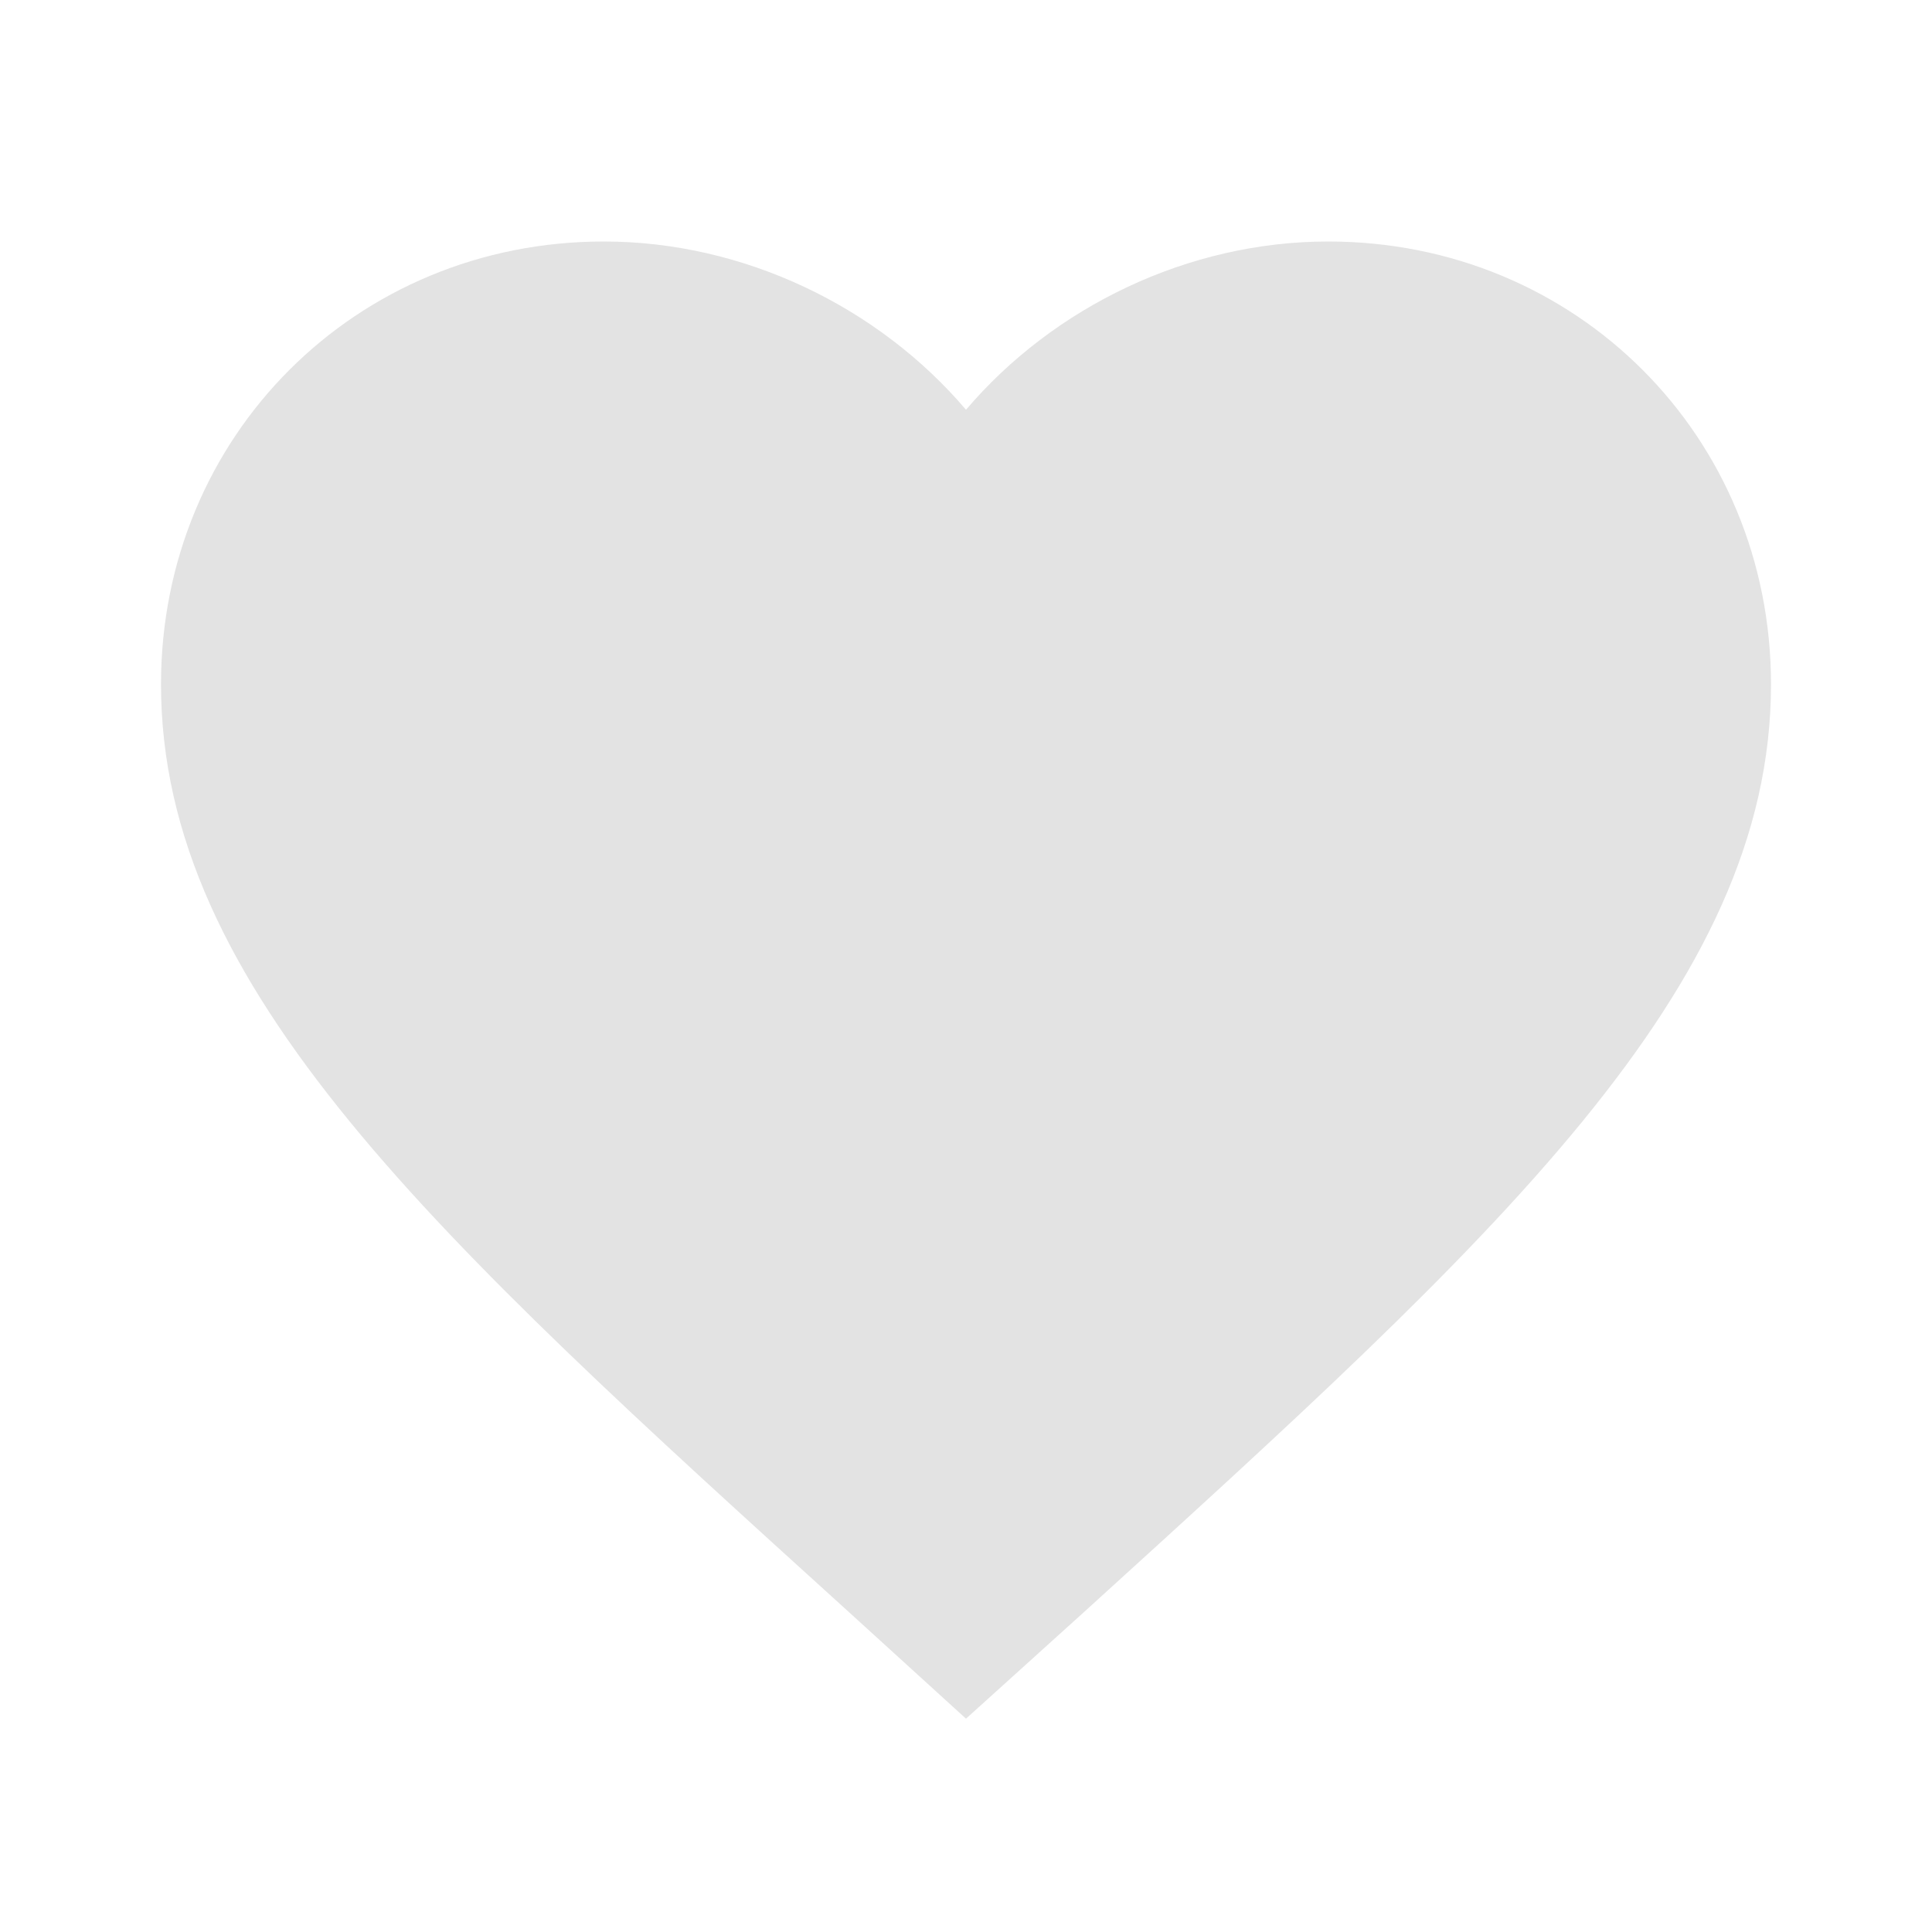
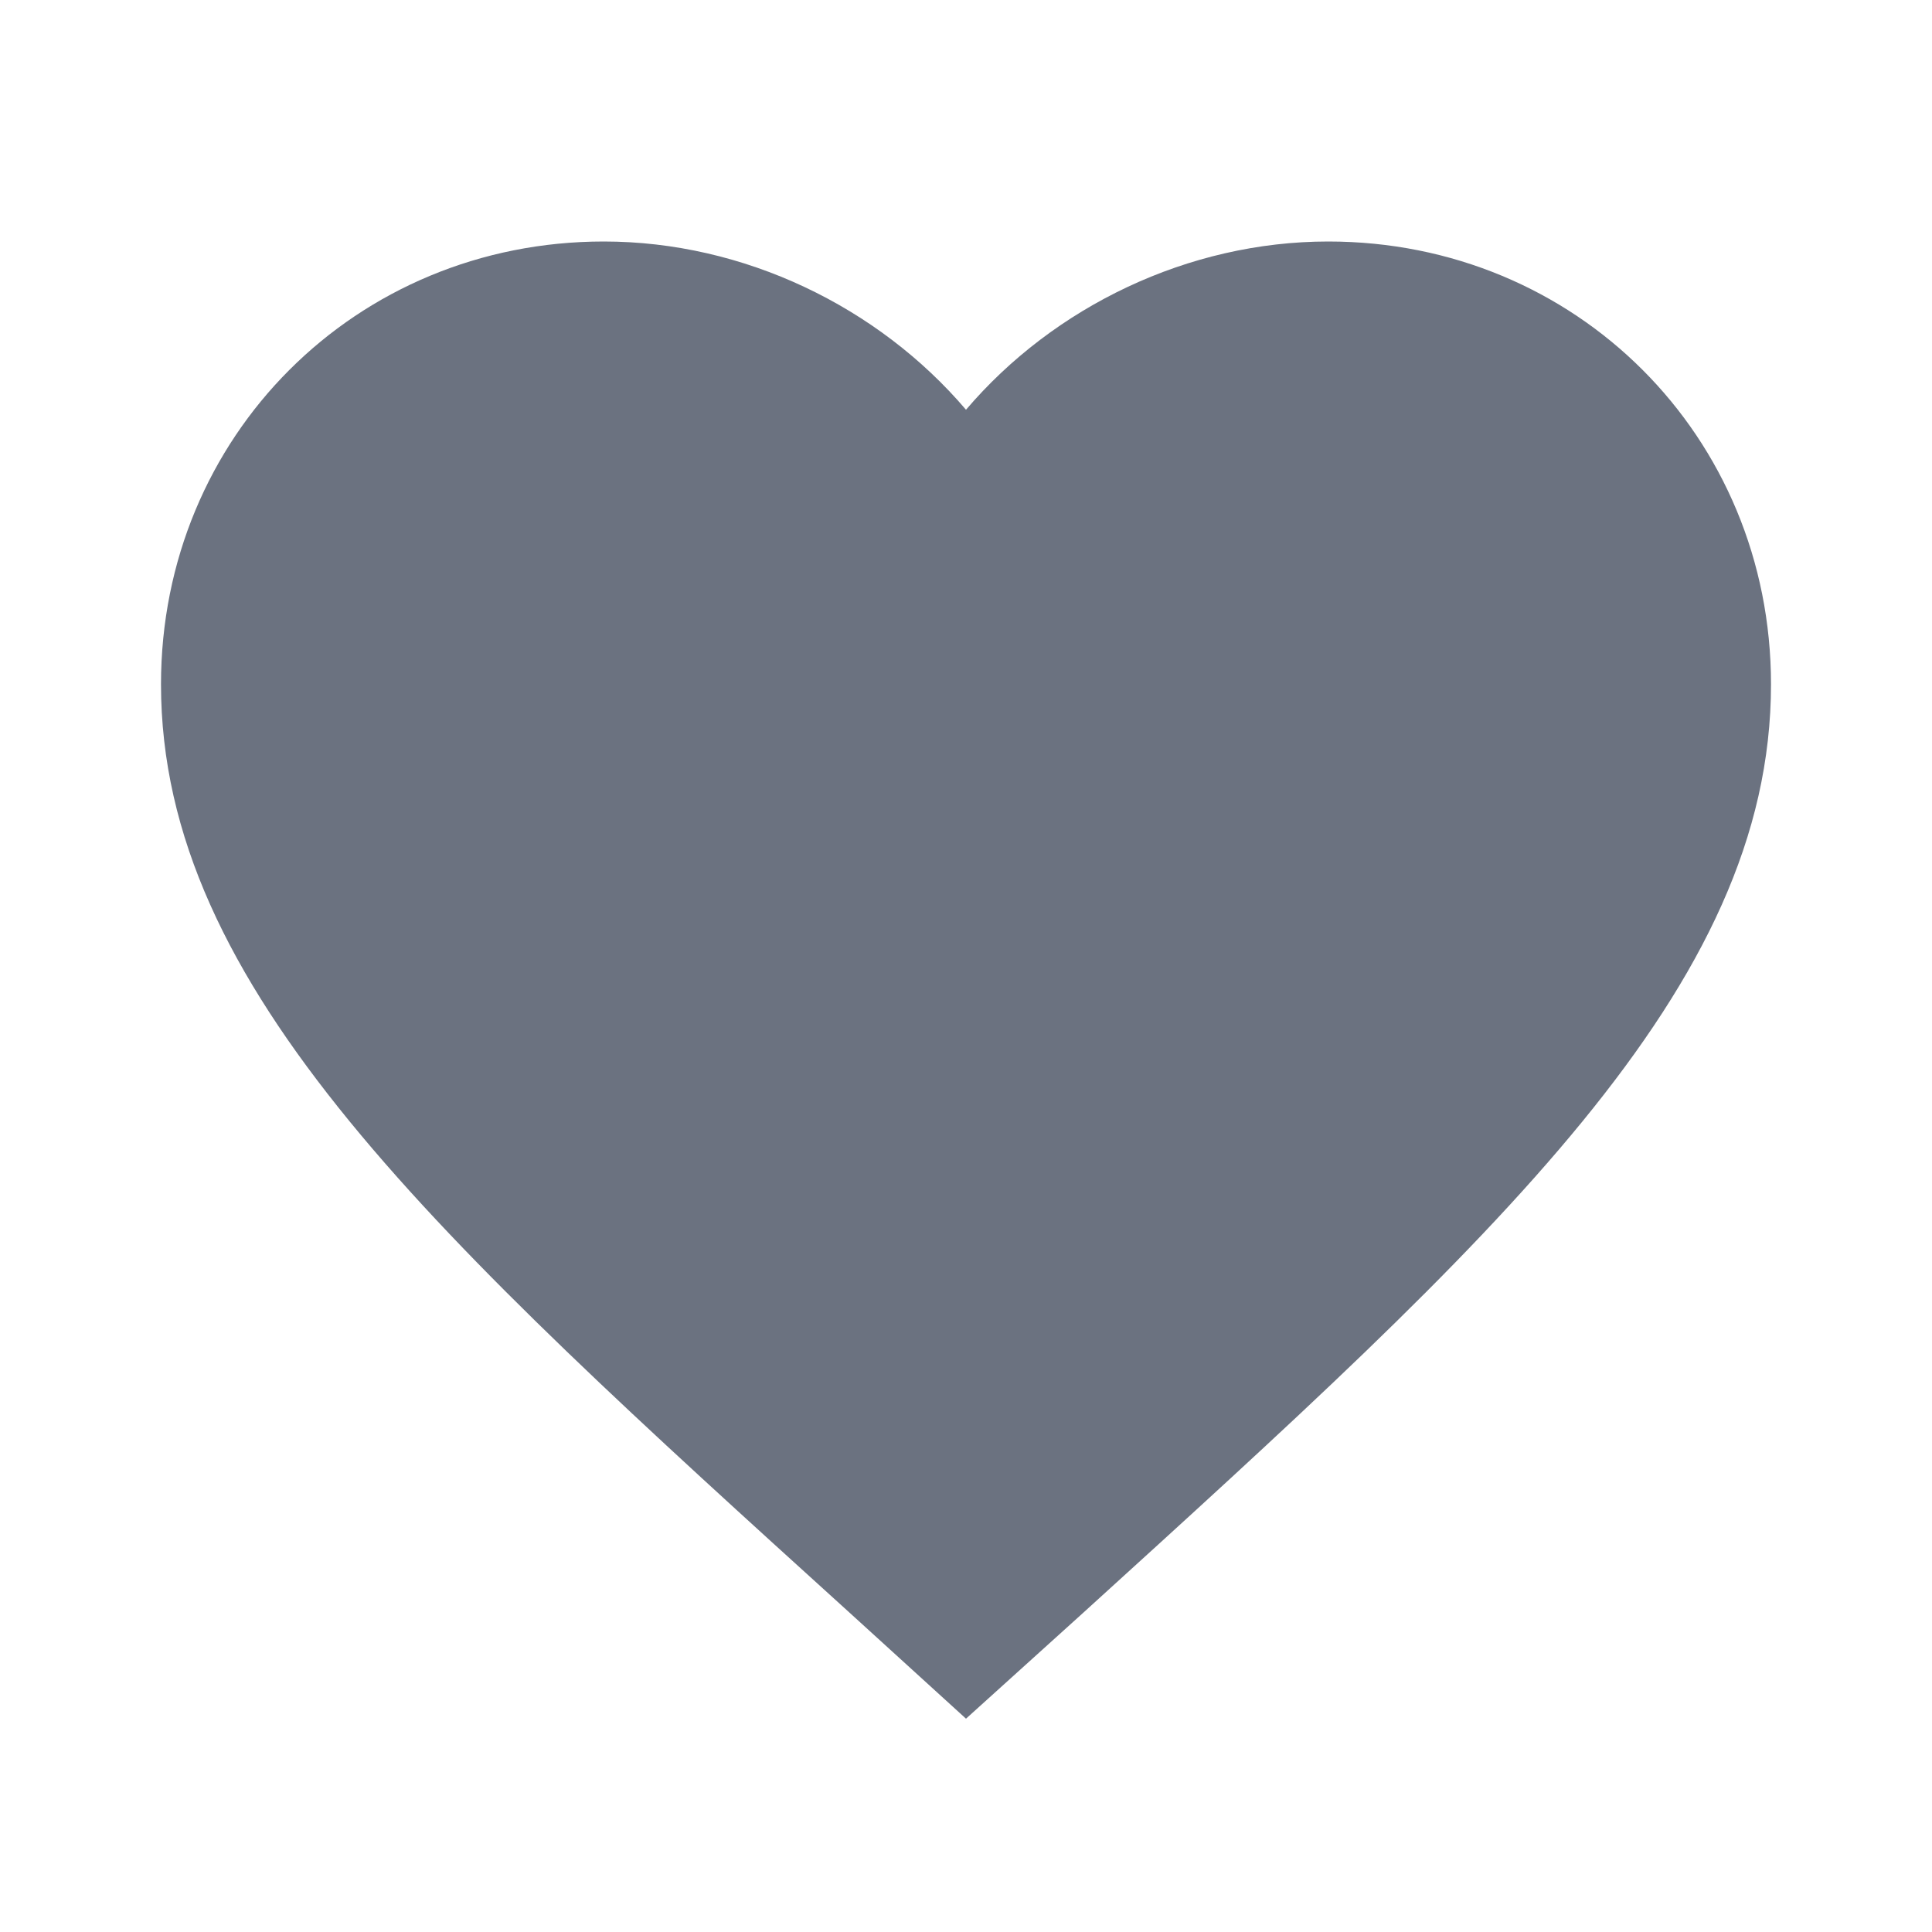
- <svg xmlns="http://www.w3.org/2000/svg" height="24px" viewBox="0 0 24 24" width="24px" fill="#e3e3e3">
+ <svg xmlns="http://www.w3.org/2000/svg" height="24px" viewBox="0 0 24 24" width="24px" fill="#6B7280">
  <path d="M0 0h24v24H0V0z" fill="none" />
  <path d="M12 21.35l-1.45-1.32C5.4 15.36 2 12.28 2 8.5 2 5.42 4.42 3 7.5 3c1.74 0 3.41.81 4.5 2.09C13.09 3.81 14.76 3 16.5 3 19.58 3 22 5.42 22 8.5c0 3.78-3.4 6.86-8.55 11.54L12 21.35z" />
</svg>
